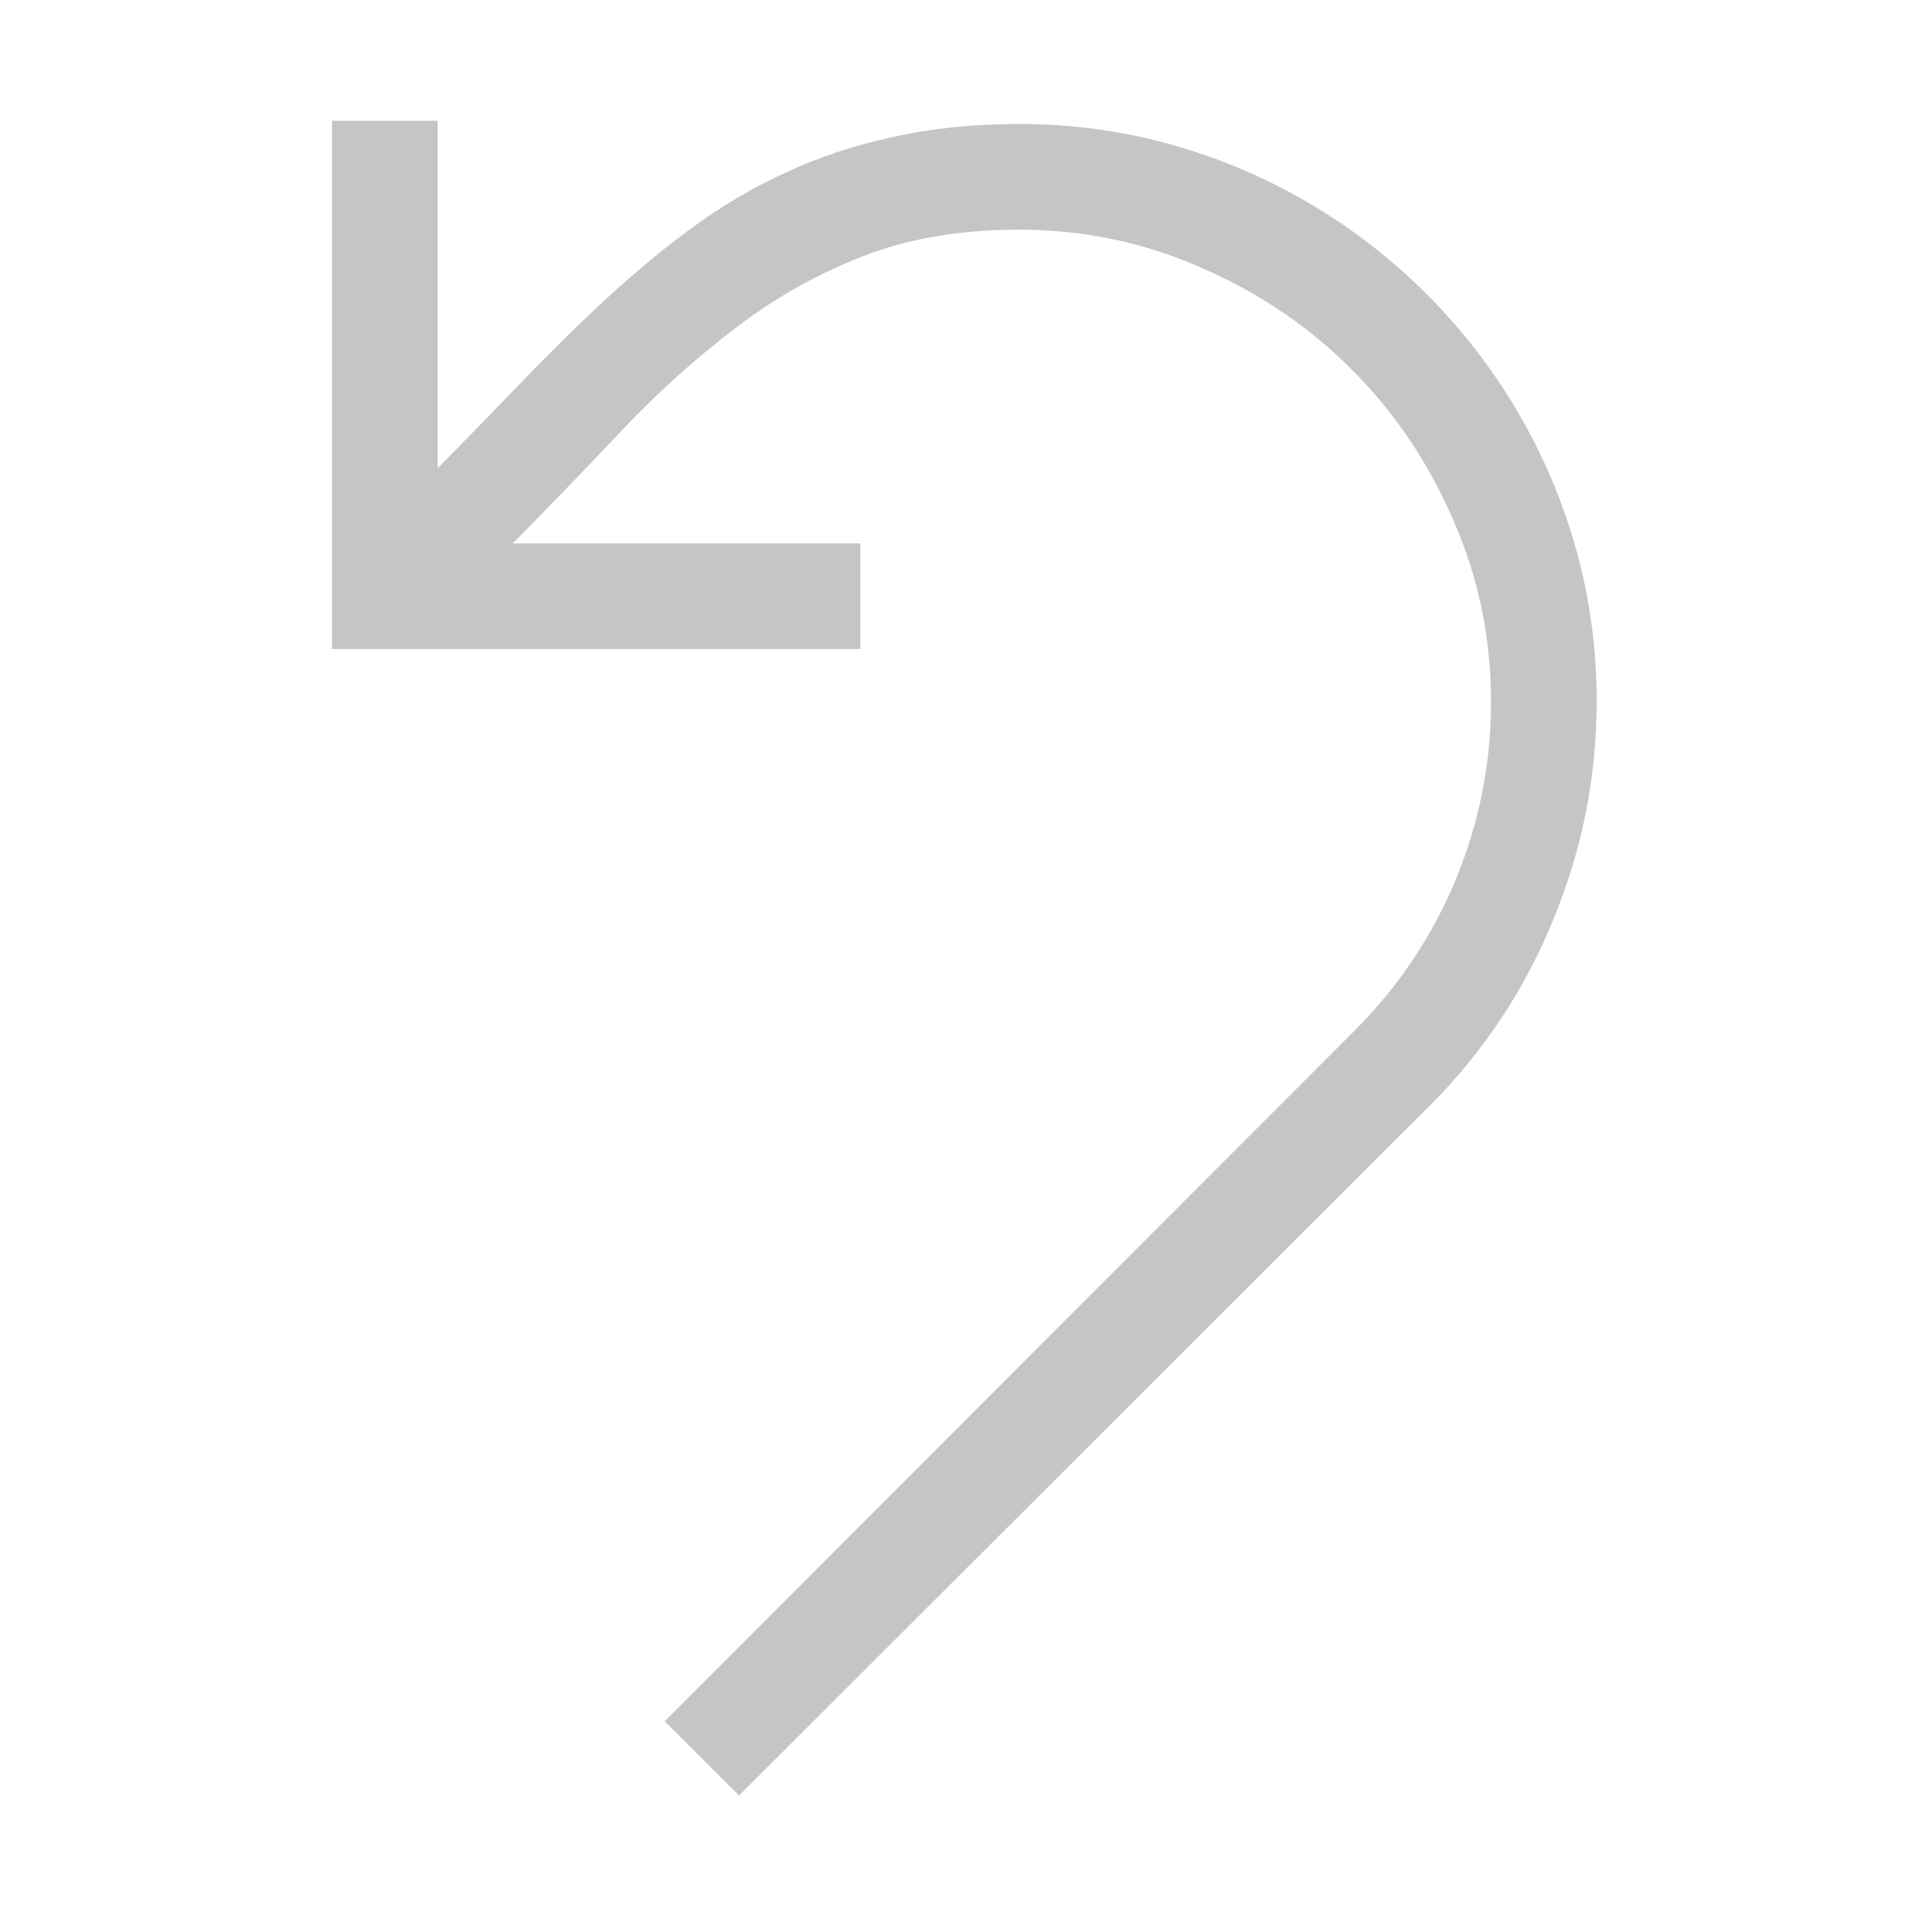
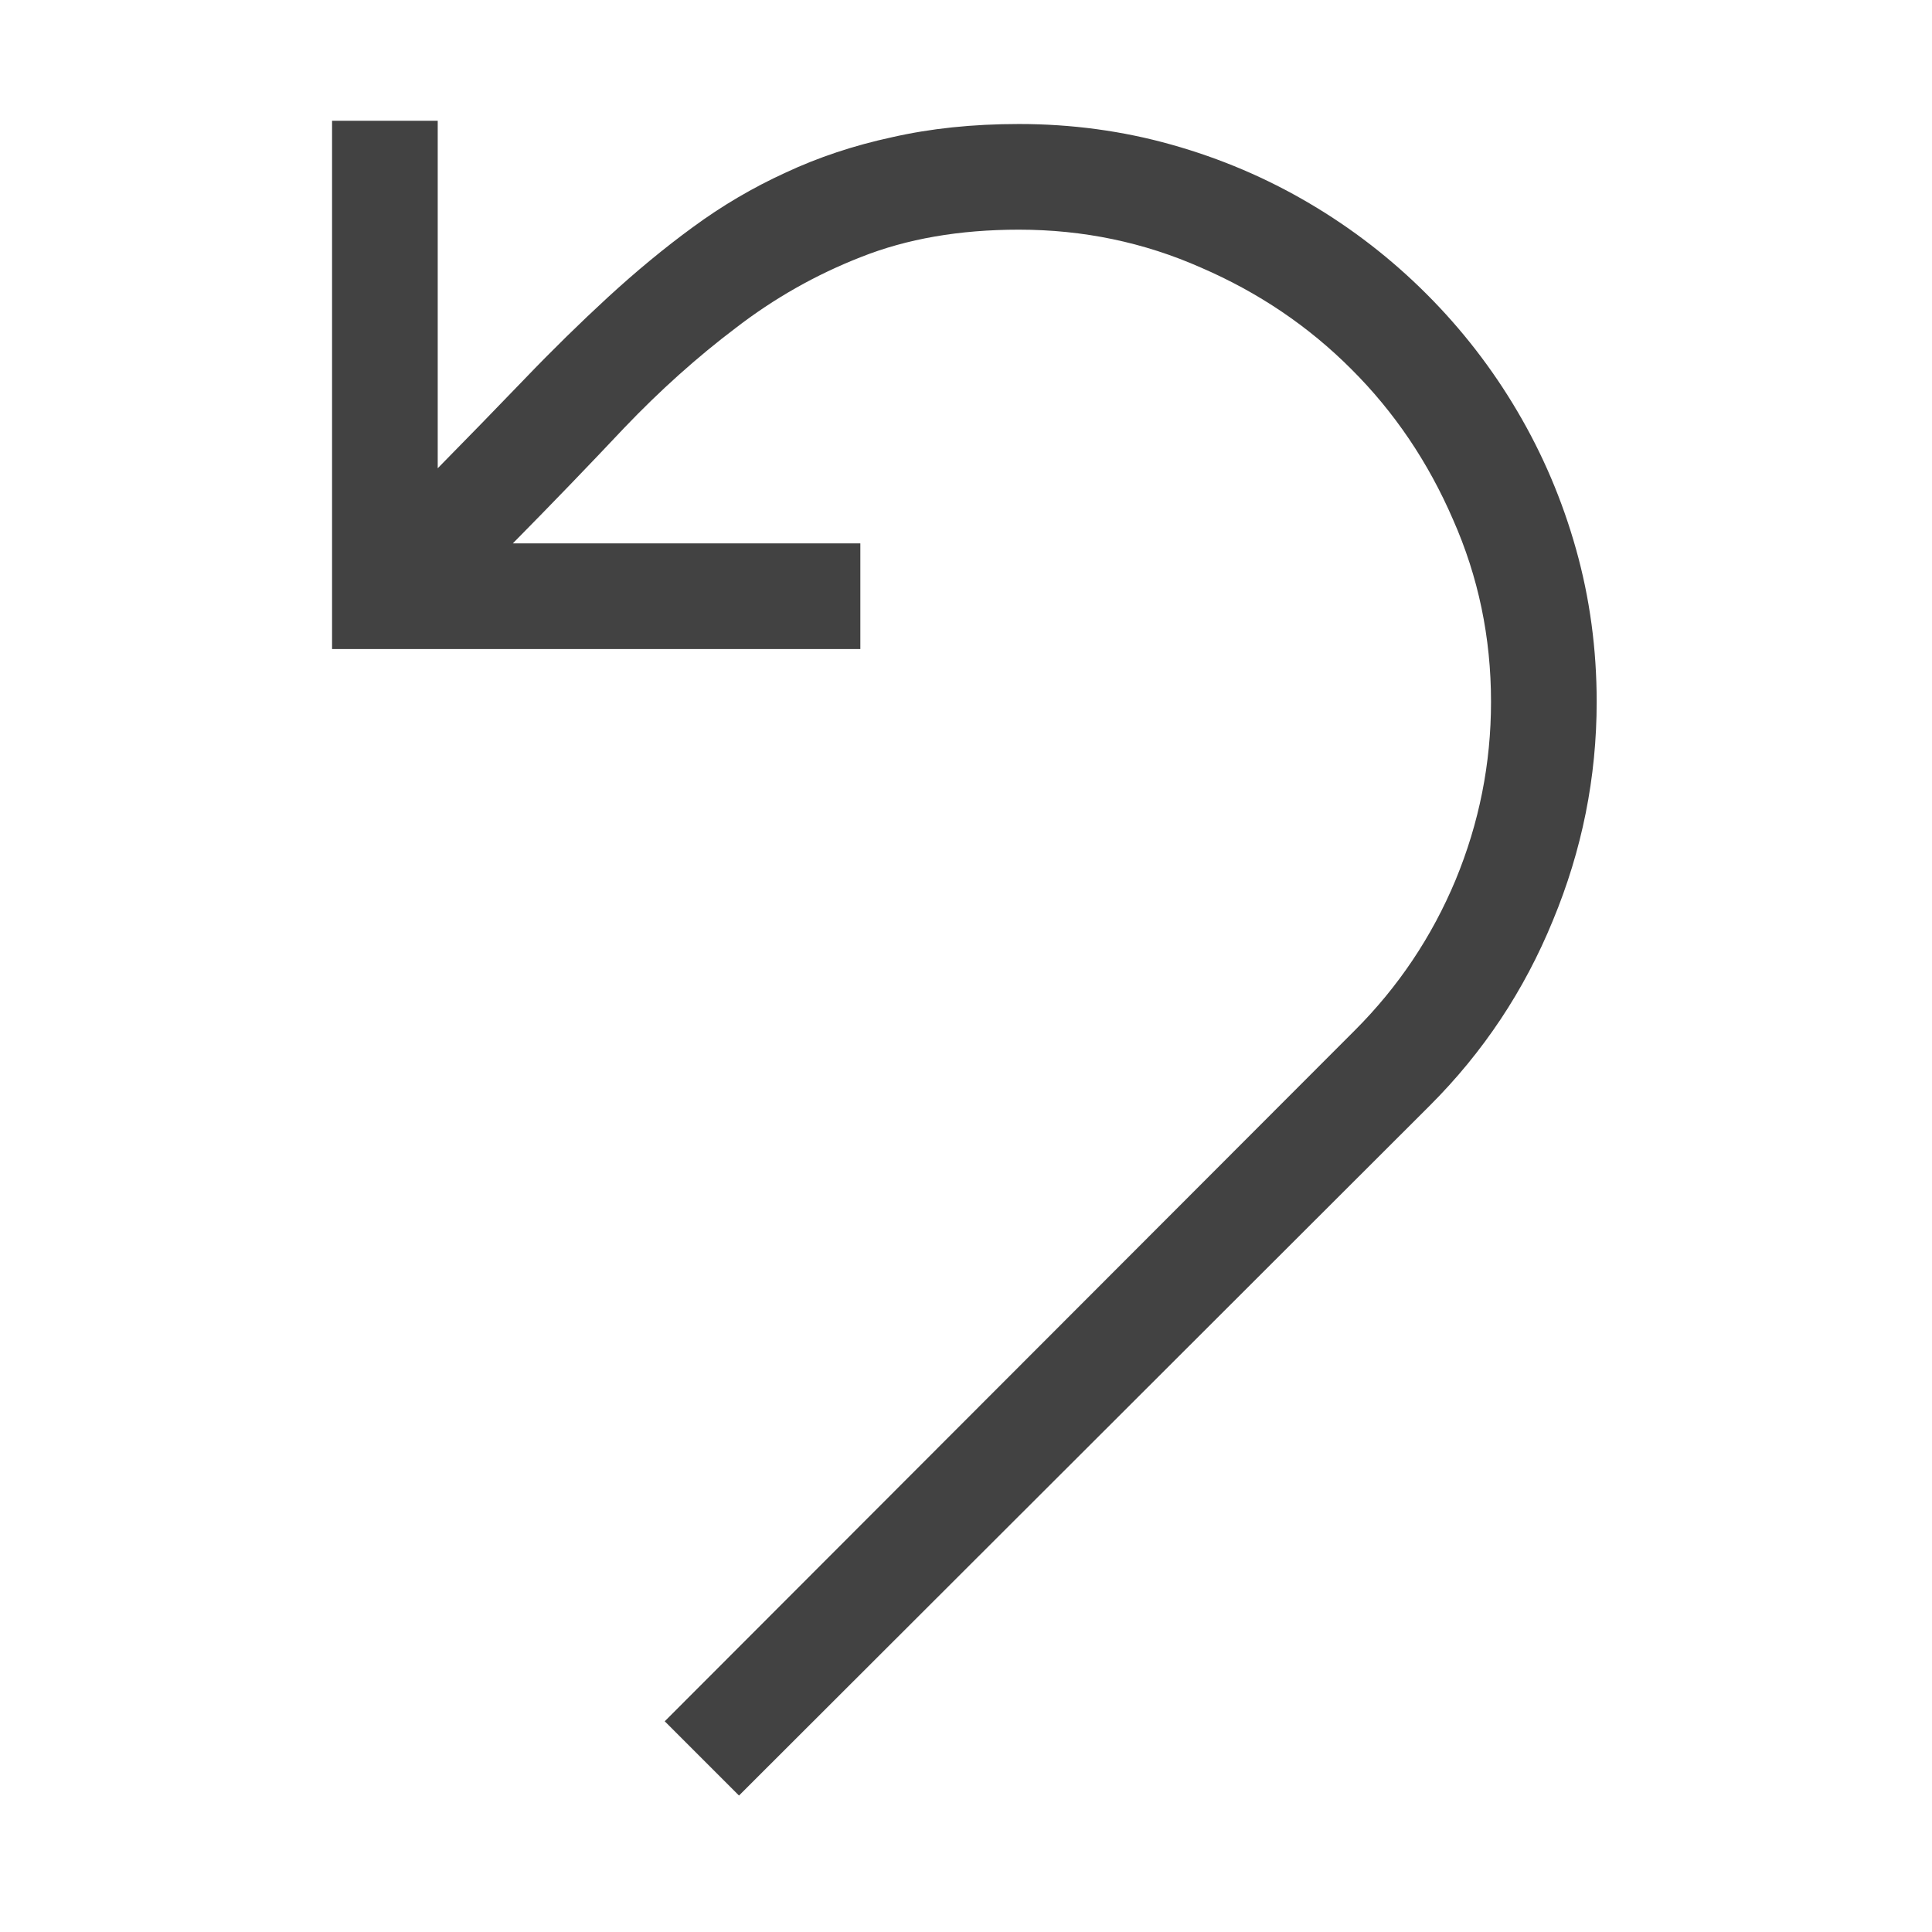
<svg xmlns="http://www.w3.org/2000/svg" width="16" height="16" viewBox="0 0 16 16" fill="none">
-   <path d="M8.438 1.027C8.875 1.027 9.297 1.084 9.702 1.198C10.108 1.312 10.488 1.474 10.844 1.684C11.199 1.893 11.523 2.144 11.815 2.436C12.106 2.727 12.357 3.051 12.566 3.406C12.776 3.762 12.938 4.142 13.052 4.548C13.166 4.953 13.223 5.375 13.223 5.812C13.223 6.437 13.102 7.041 12.86 7.624C12.623 8.203 12.284 8.713 11.842 9.155L6.12 14.87L5.505 14.255L11.22 8.533C11.58 8.173 11.858 7.758 12.054 7.289C12.25 6.815 12.348 6.323 12.348 5.812C12.348 5.279 12.243 4.776 12.033 4.302C11.828 3.828 11.548 3.413 11.192 3.058C10.837 2.702 10.422 2.422 9.948 2.217C9.474 2.007 8.971 1.902 8.438 1.902C7.945 1.902 7.51 1.978 7.132 2.128C6.758 2.274 6.412 2.47 6.093 2.716C5.774 2.957 5.466 3.233 5.17 3.543C4.878 3.853 4.571 4.172 4.247 4.5H7.125V5.375H2.75V1H3.625V3.878C3.876 3.623 4.115 3.377 4.343 3.14C4.575 2.898 4.805 2.673 5.033 2.463C5.266 2.249 5.5 2.055 5.737 1.882C5.979 1.704 6.234 1.554 6.503 1.431C6.776 1.303 7.07 1.205 7.385 1.137C7.704 1.064 8.055 1.027 8.438 1.027Z" fill="#C5C5C5" />
+   <path d="M8.438 1.027C8.875 1.027 9.297 1.084 9.702 1.198C10.108 1.312 10.488 1.474 10.844 1.684C11.199 1.893 11.523 2.144 11.815 2.436C12.106 2.727 12.357 3.051 12.566 3.406C12.776 3.762 12.938 4.142 13.052 4.548C13.166 4.953 13.223 5.375 13.223 5.812C13.223 6.437 13.102 7.041 12.86 7.624C12.623 8.203 12.284 8.713 11.842 9.155L6.12 14.87L5.505 14.255L11.22 8.533C11.58 8.173 11.858 7.758 12.054 7.289C12.25 6.815 12.348 6.323 12.348 5.812C12.348 5.279 12.243 4.776 12.033 4.302C11.828 3.828 11.548 3.413 11.192 3.058C10.837 2.702 10.422 2.422 9.948 2.217C9.474 2.007 8.971 1.902 8.438 1.902C7.945 1.902 7.51 1.978 7.132 2.128C6.758 2.274 6.412 2.47 6.093 2.716C5.774 2.957 5.466 3.233 5.17 3.543C4.878 3.853 4.571 4.172 4.247 4.5H7.125V5.375H2.75V1H3.625V3.878C3.876 3.623 4.115 3.377 4.343 3.14C4.575 2.898 4.805 2.673 5.033 2.463C5.266 2.249 5.5 2.055 5.737 1.882C5.979 1.704 6.234 1.554 6.503 1.431C6.776 1.303 7.07 1.205 7.385 1.137C7.704 1.064 8.055 1.027 8.438 1.027Z" fill="#424242" />
</svg>
